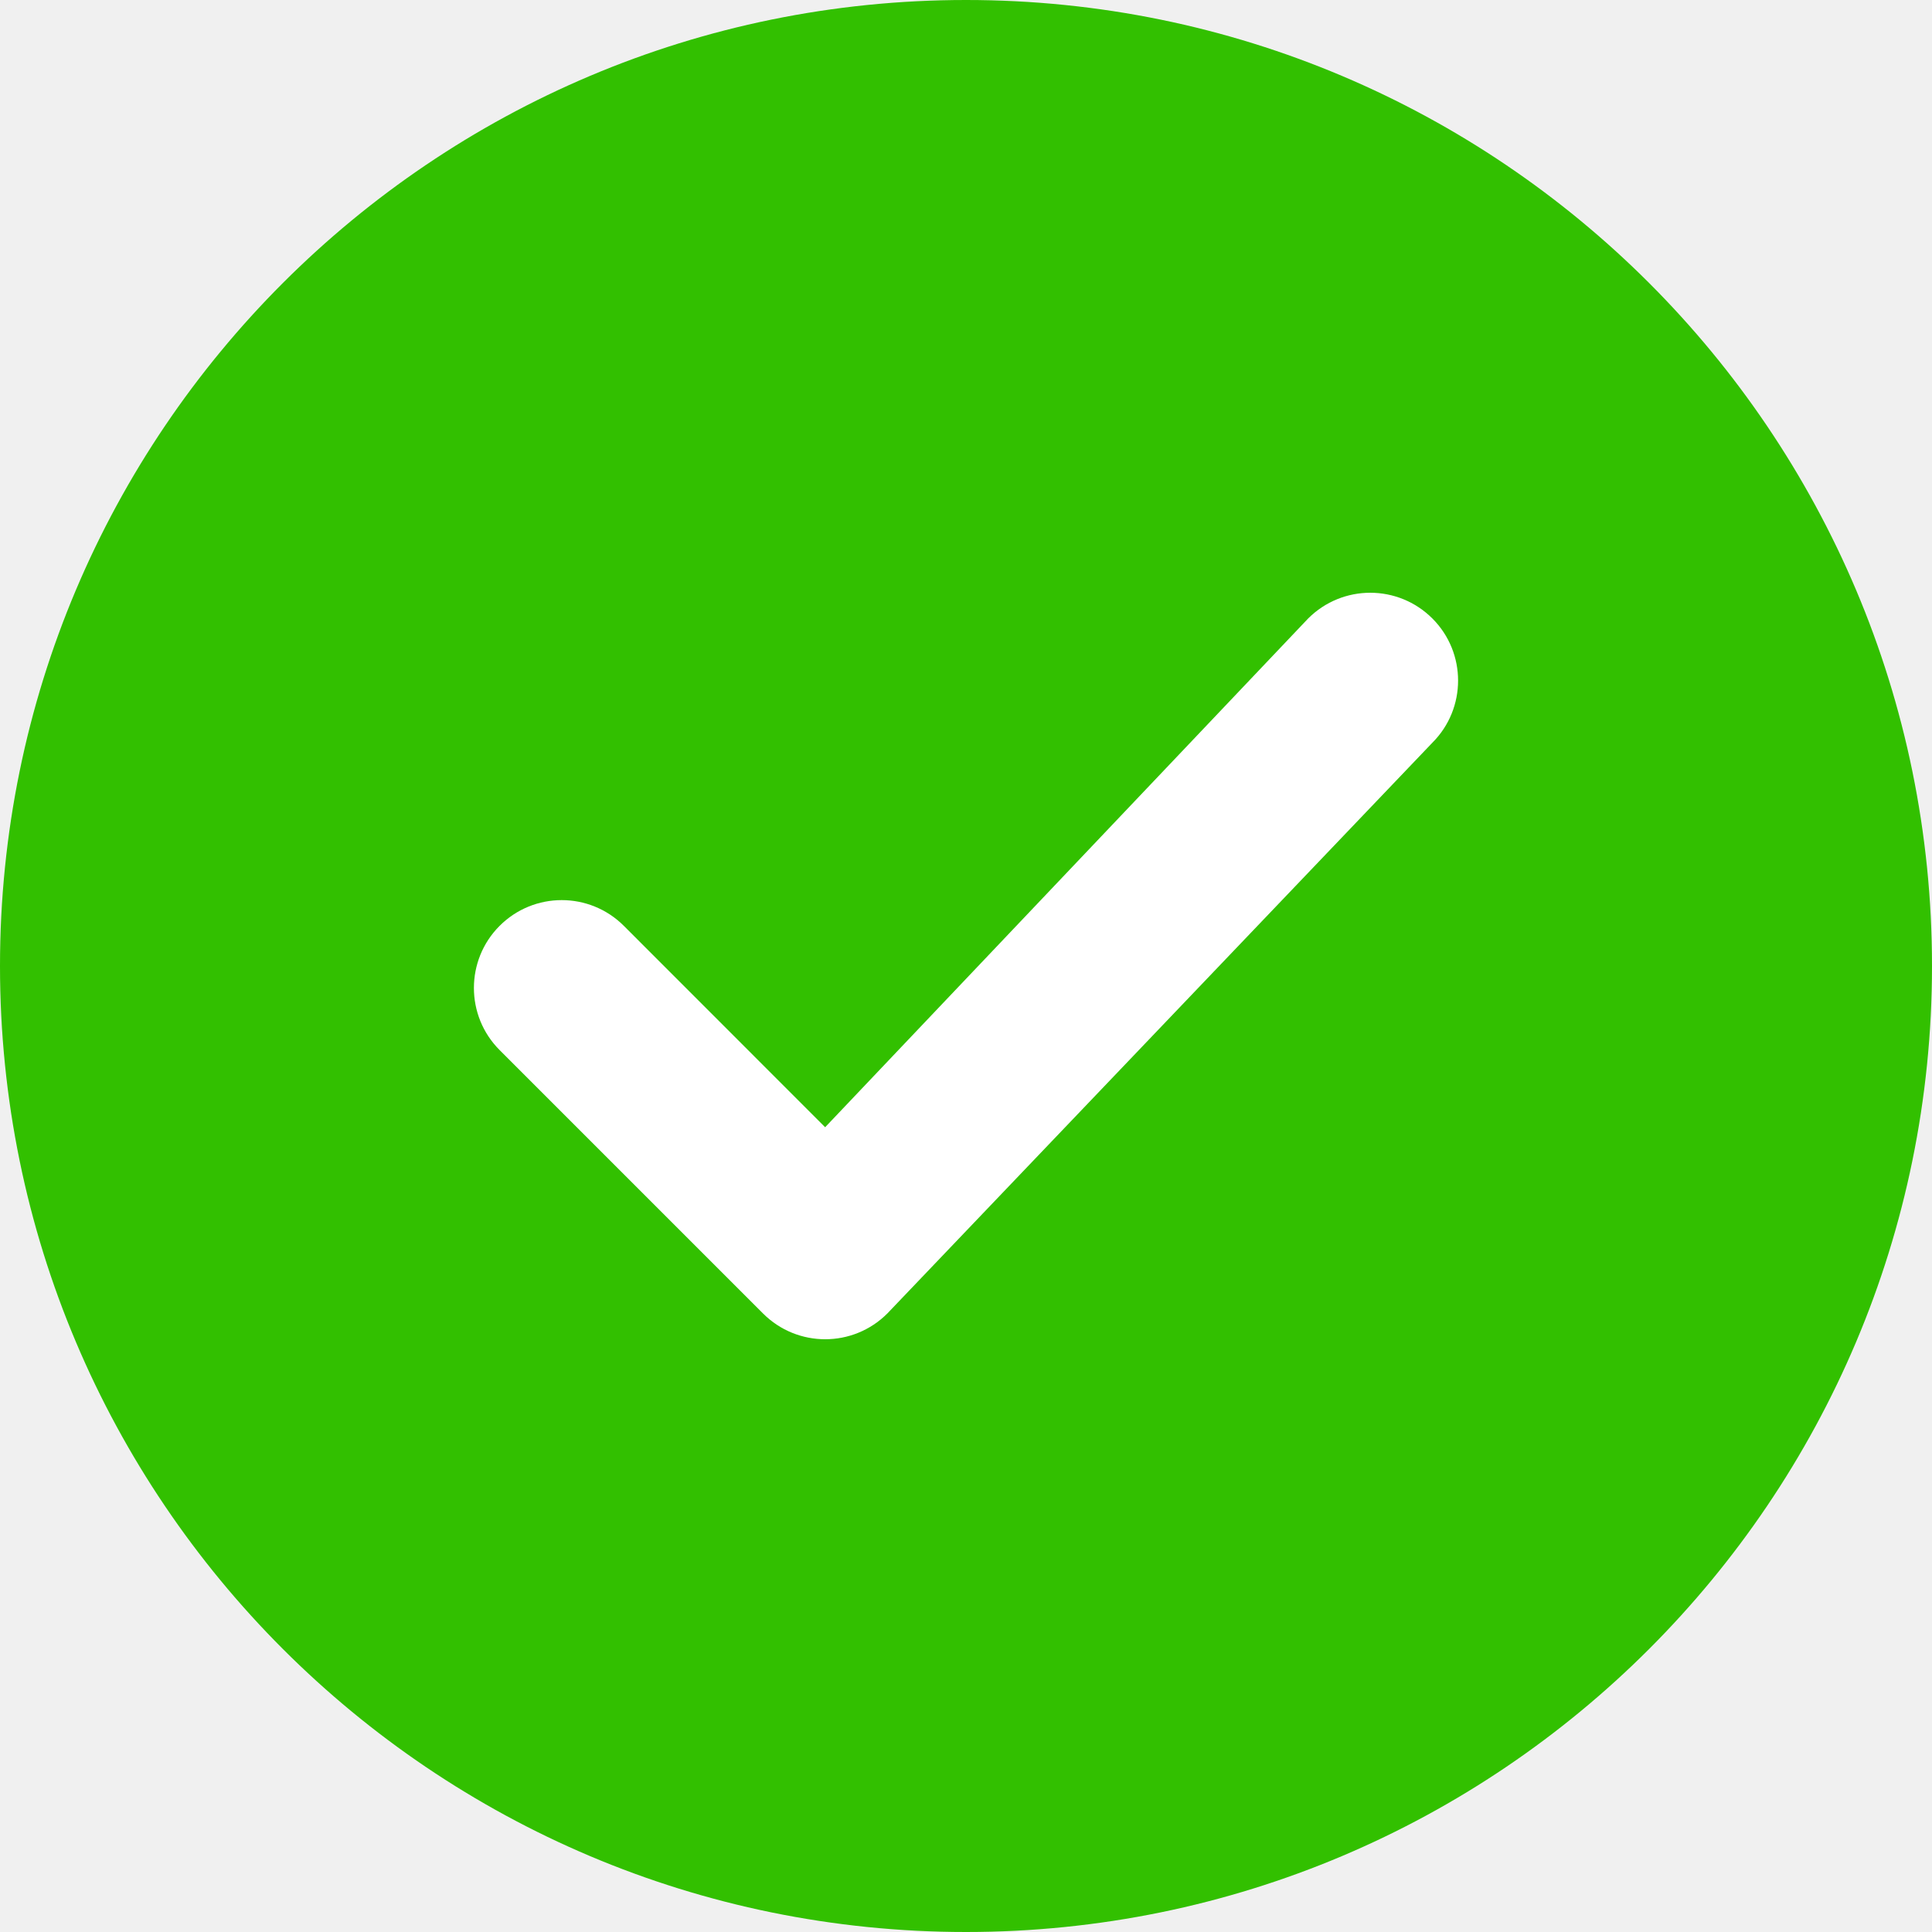
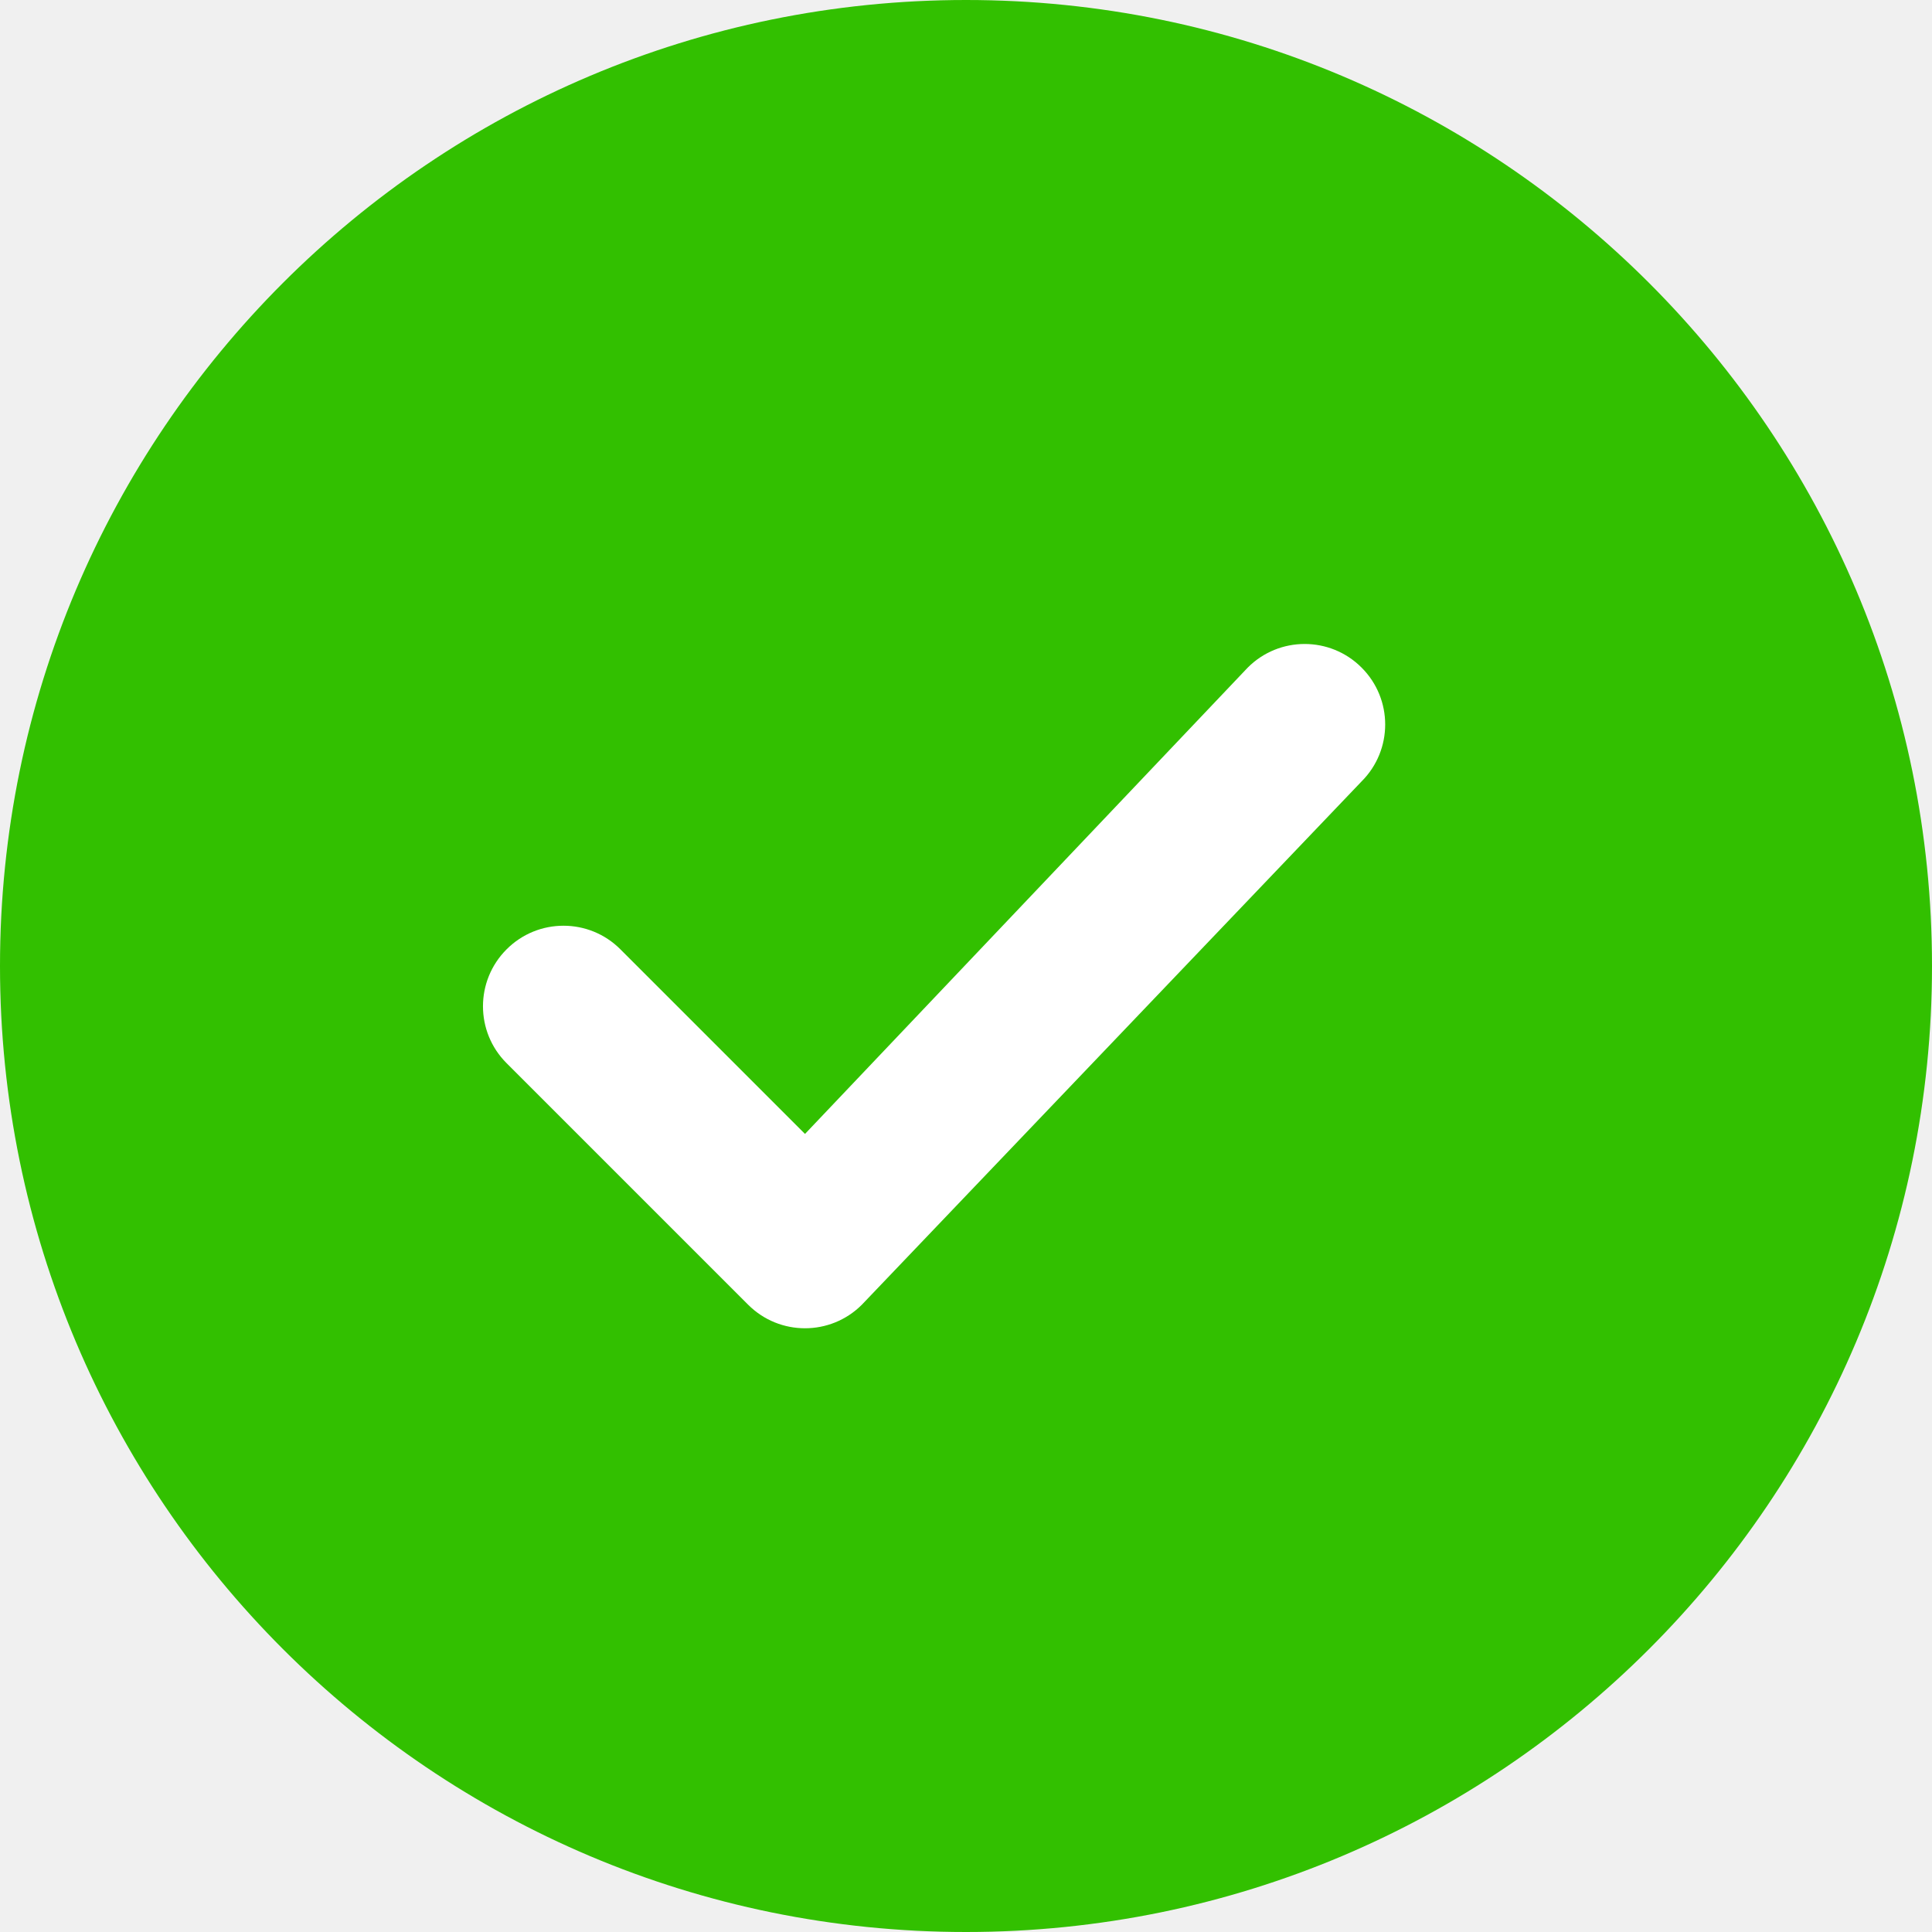
- <svg xmlns="http://www.w3.org/2000/svg" width="22" height="22" viewBox="0 0 22 22" fill="none">
-   <path fill-rule="evenodd" clip-rule="evenodd" d="M0 11C0 4.925 4.925 0 11 0C17.075 0 22 4.925 22 11C22 17.075 17.075 22 11 22C4.925 22 0 17.075 0 11Z" fill="#32C000" />
-   <path fill-rule="evenodd" clip-rule="evenodd" d="M16.311 7.043C16.701 7.433 16.701 8.067 16.311 8.457L10.104 14.957C9.713 15.348 9.08 15.348 8.689 14.957L5.689 11.957C5.299 11.567 5.299 10.933 5.689 10.543C6.08 10.152 6.713 10.152 7.104 10.543L9.396 12.836L14.896 7.043C15.287 6.652 15.92 6.652 16.311 7.043Z" fill="white" />
+ <svg xmlns="http://www.w3.org/2000/svg" width="24" height="24" viewBox="0 0 24 24" fill="none">
+   <circle cx="12" cy="12" r="12" fill="#32C000" />
+   <path fill-rule="evenodd" clip-rule="evenodd" d="M16.914 8.293C17.305 8.683 17.305 9.317 16.914 9.707L10.707 16.207C10.317 16.598 9.683 16.598 9.293 16.207L6.293 13.207C5.902 12.817 5.902 12.184 6.293 11.793C6.683 11.402 7.317 11.402 7.707 11.793L10 14.086L15.5 8.293C15.89 7.902 16.524 7.902 16.914 8.293Z" fill="white" />
</svg>
